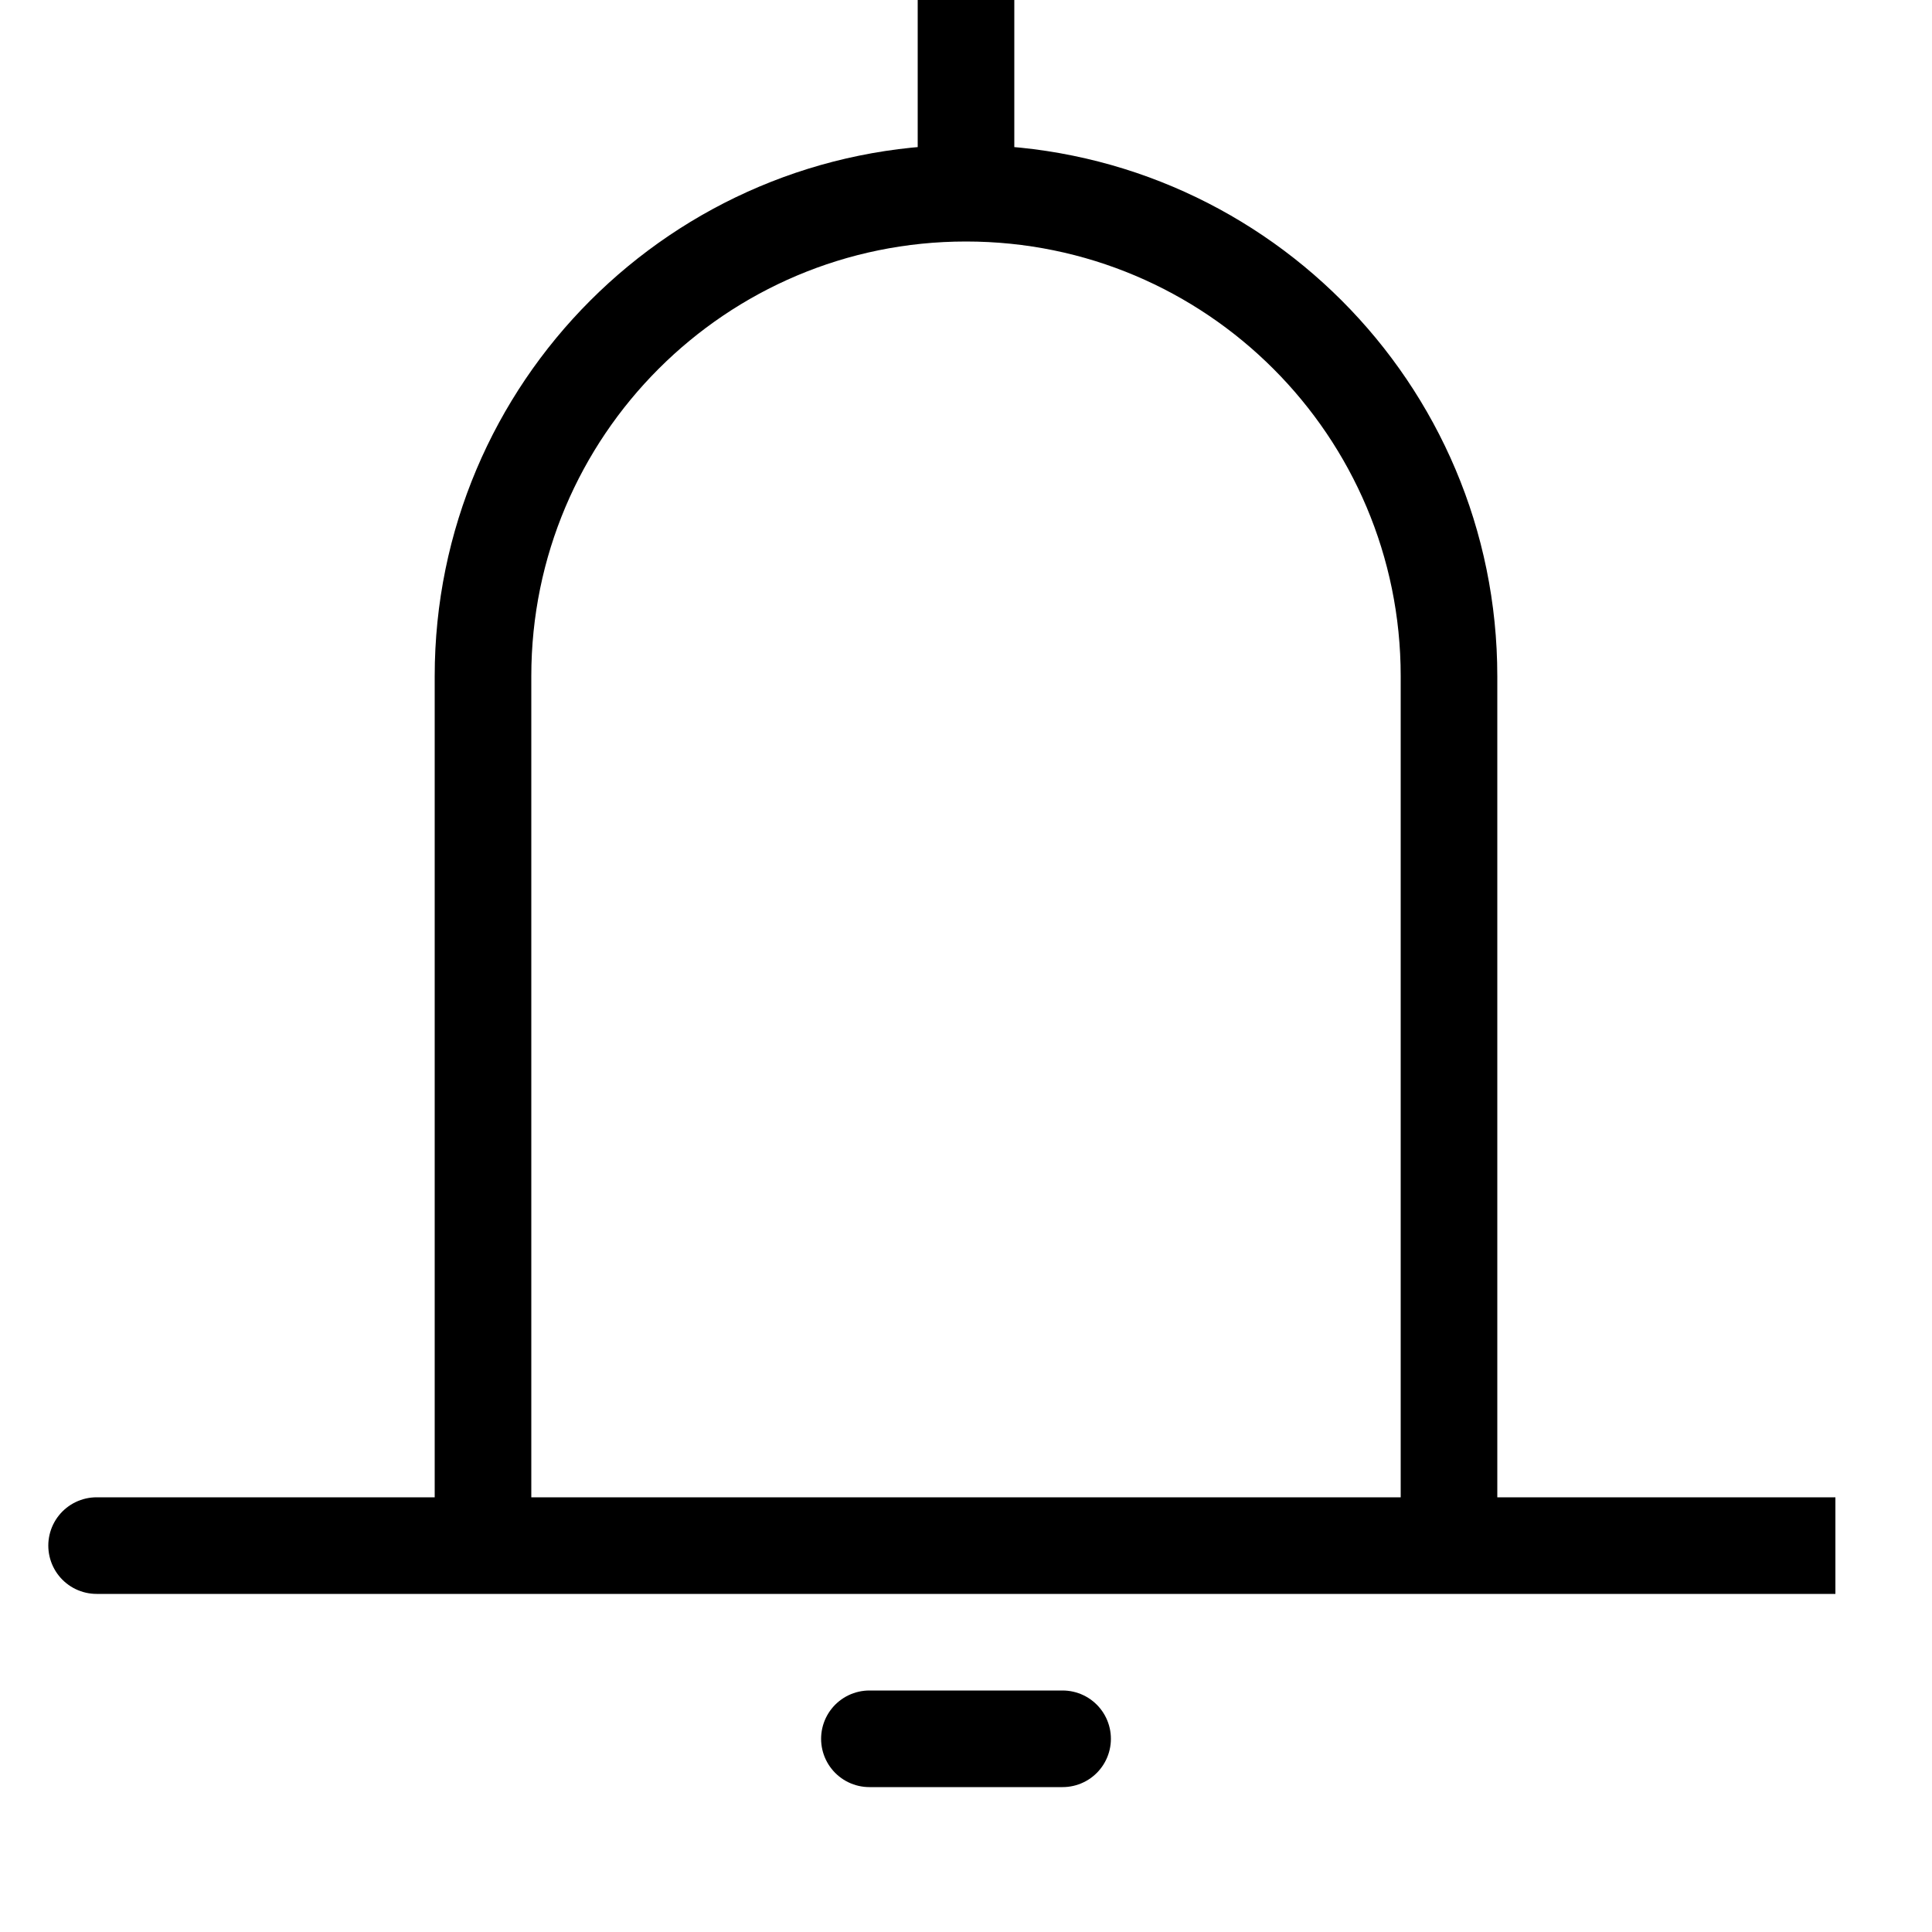
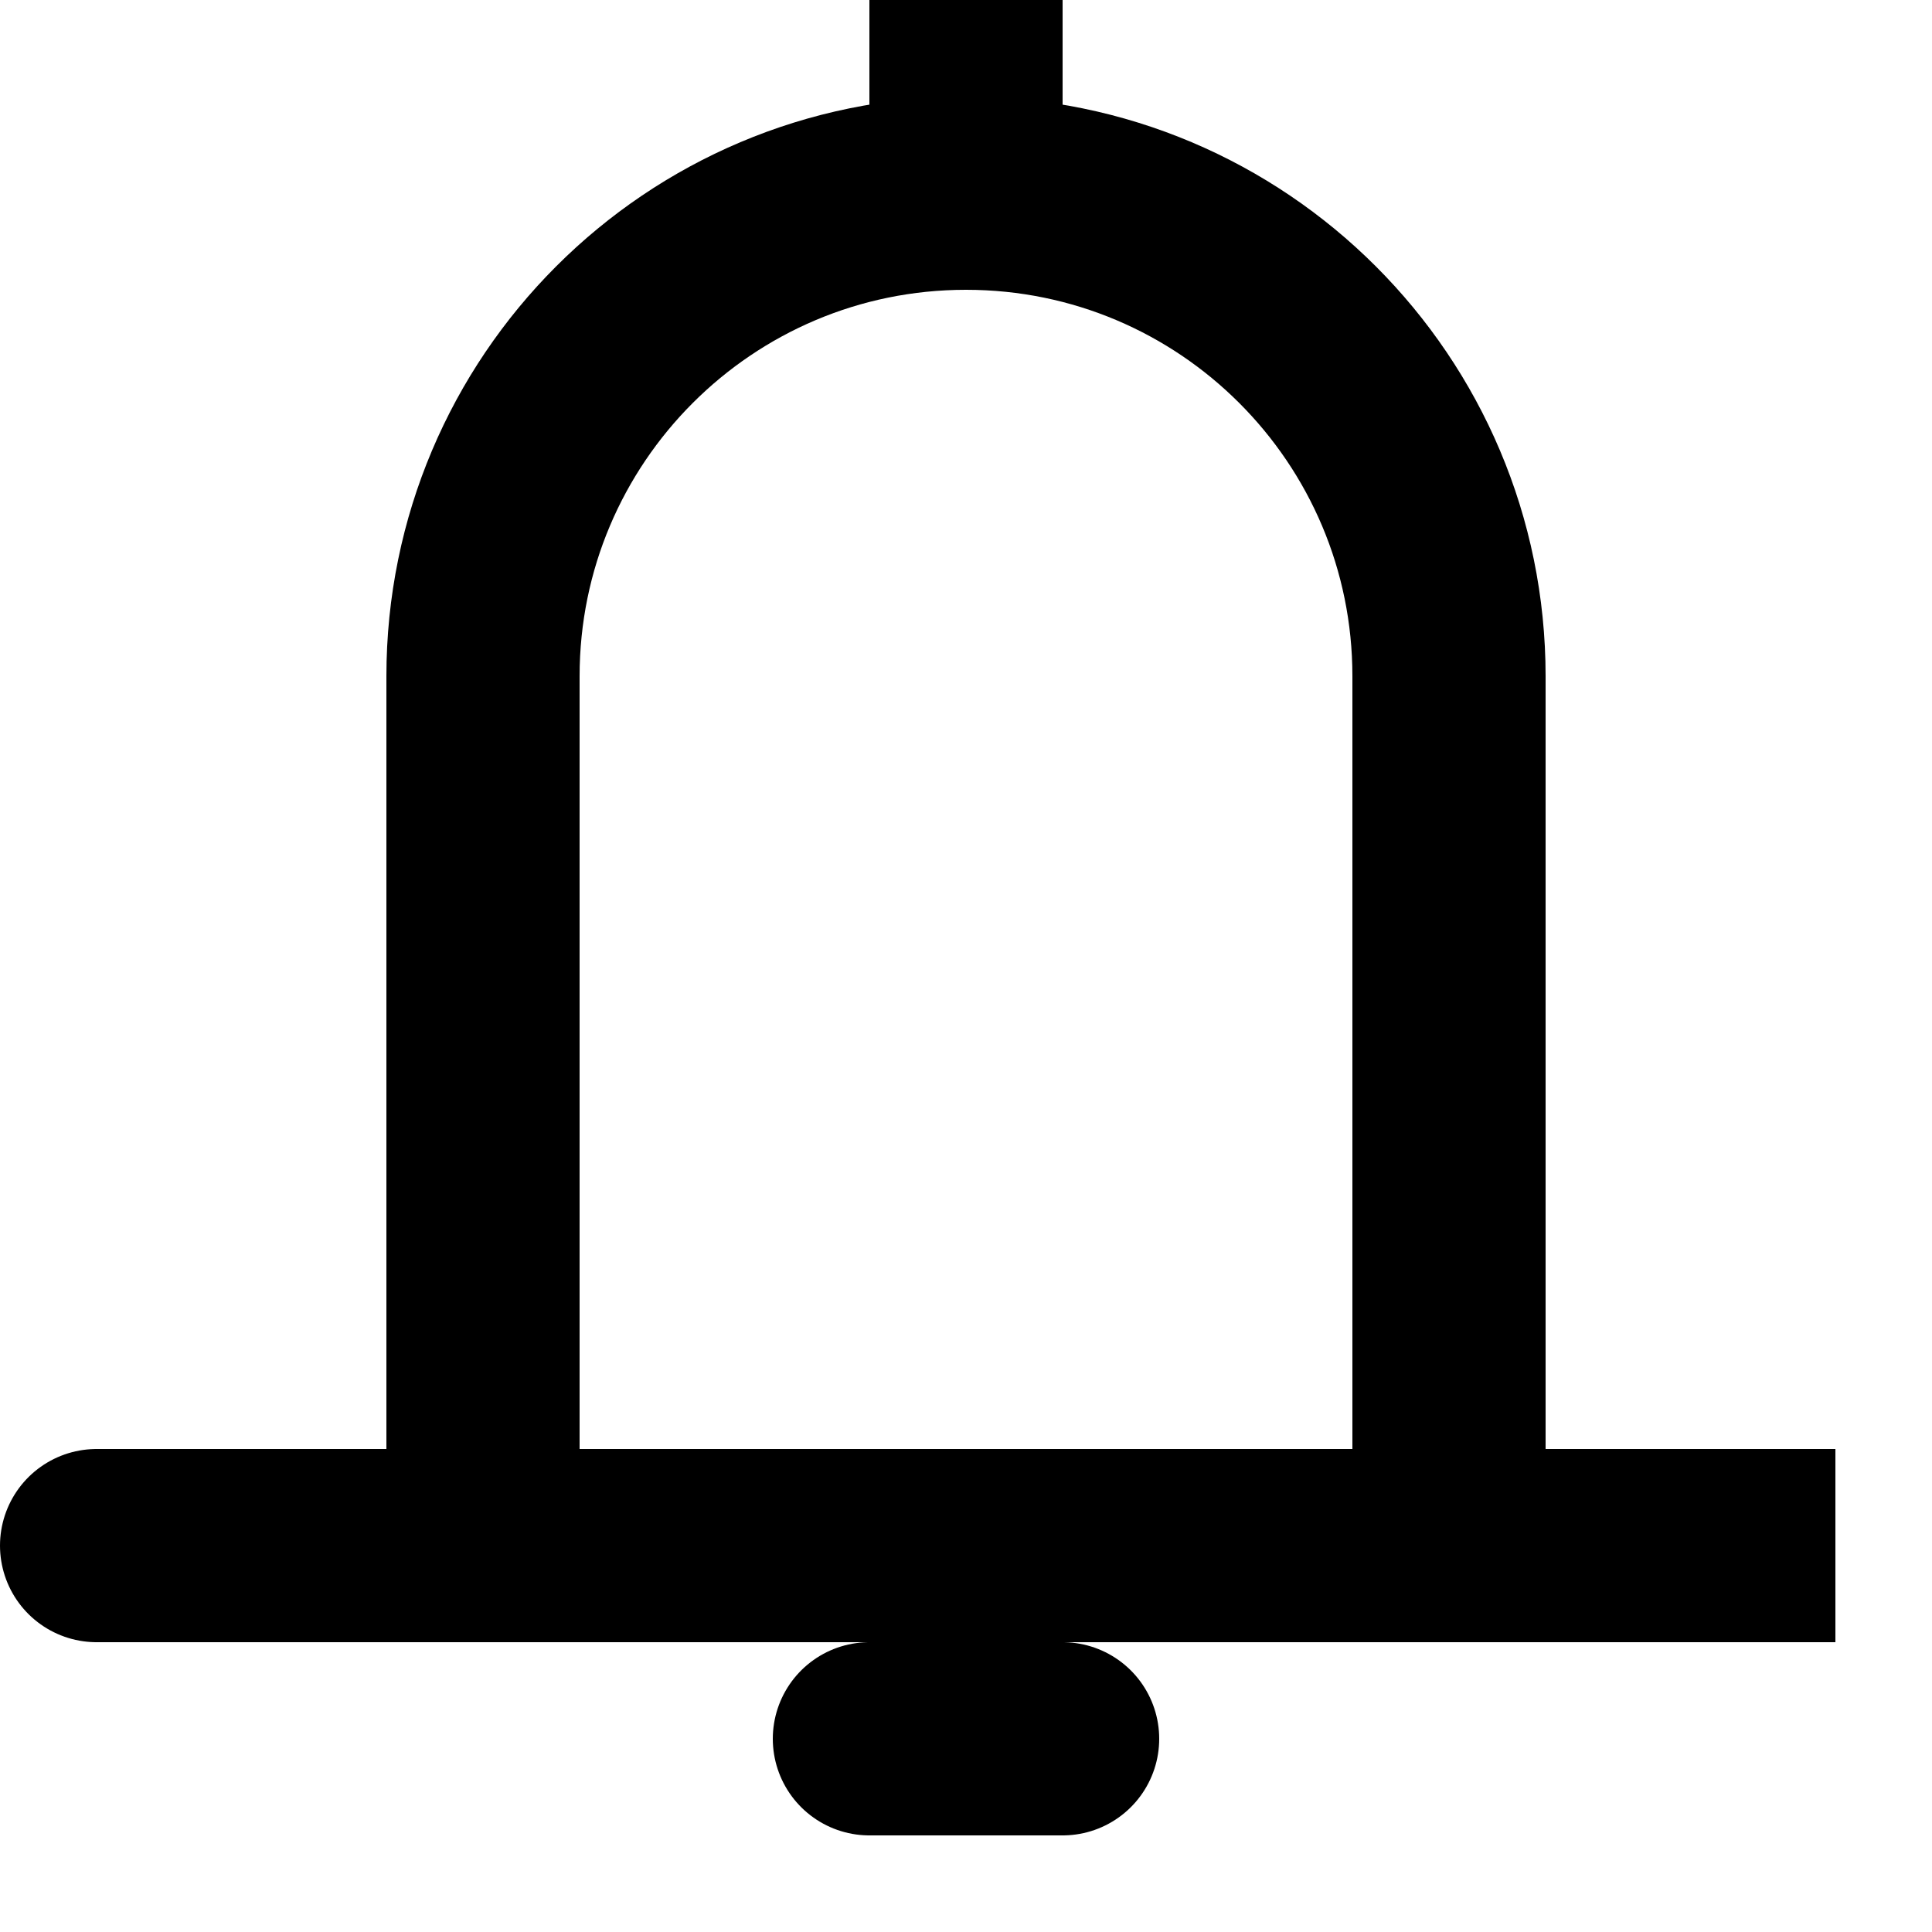
- <svg xmlns="http://www.w3.org/2000/svg" width="100" height="100" viewBox="0 0 100 100" fill="none" stroke-width="5" stroke="currentColor" stroke-linecap="round">
+ <svg xmlns="http://www.w3.org/2000/svg" width="100" height="100" viewBox="0 0 100 100" fill="none" stroke-width="10" stroke="currentColor" stroke-linecap="round">
  <path d="               M25 80               V35               A25 25 0 0 1 75 35               V80 H95 H5               M50 0 V10               M45 90 H55               " />
</svg>
